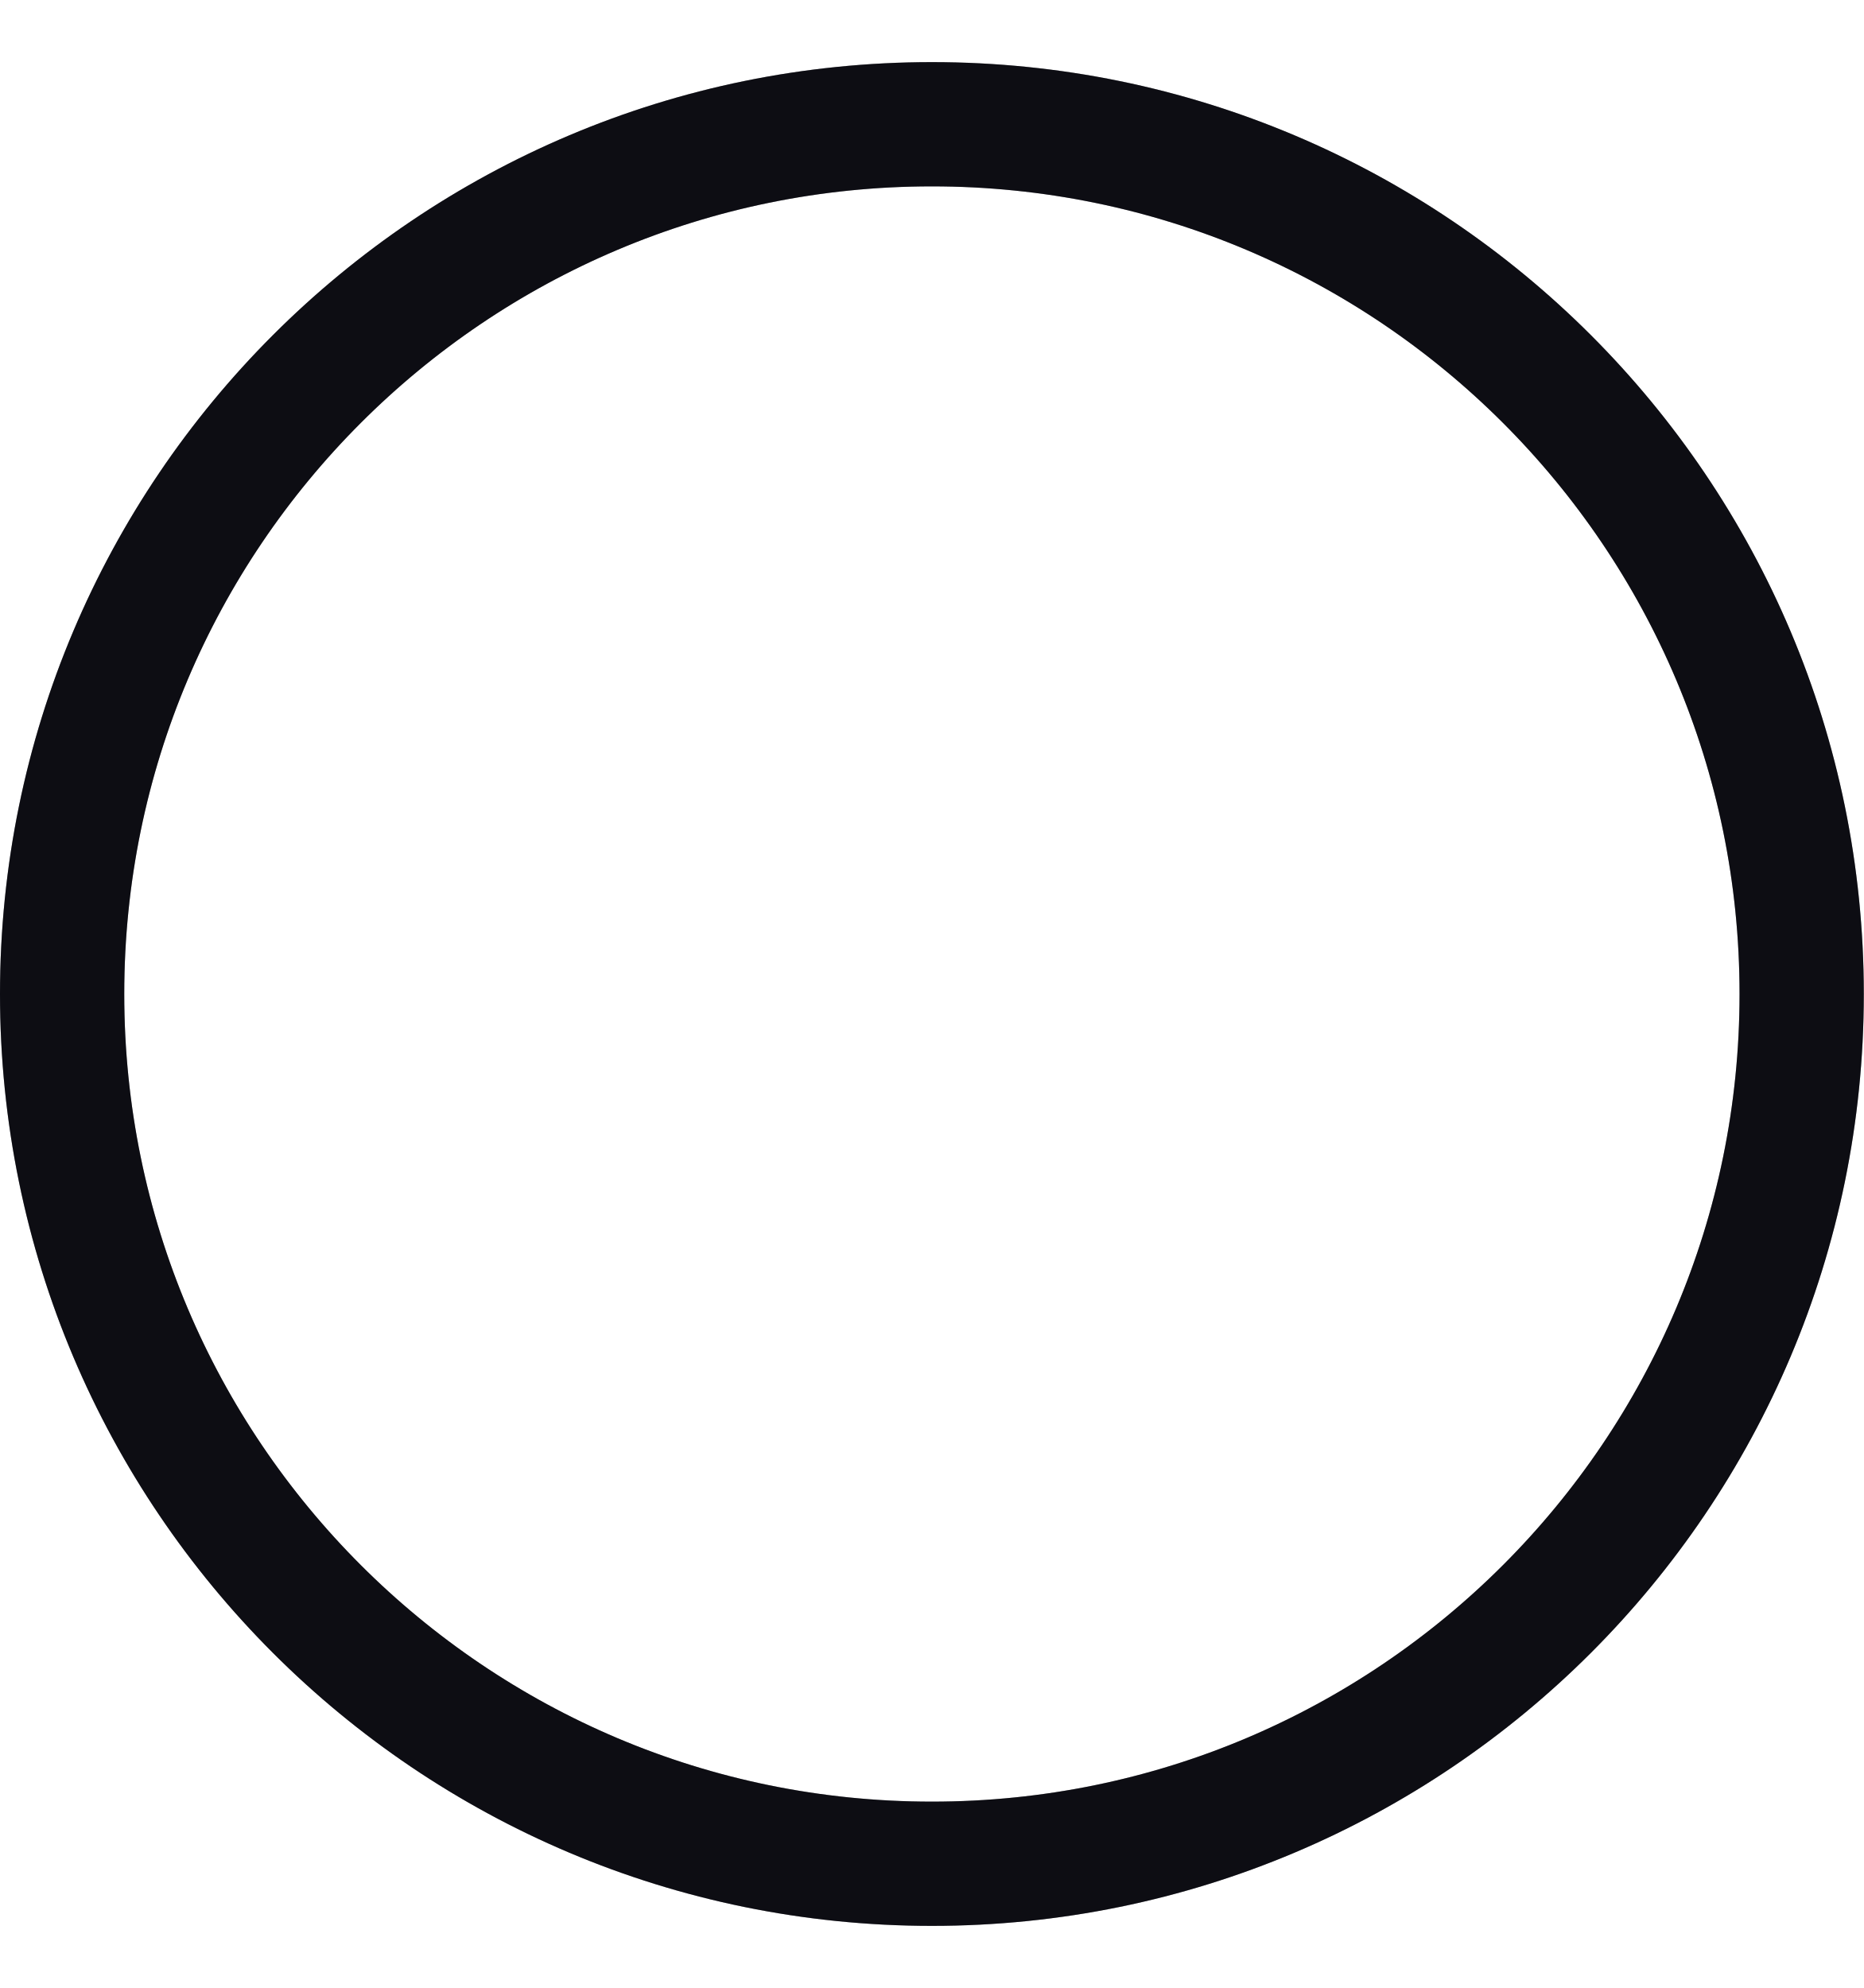
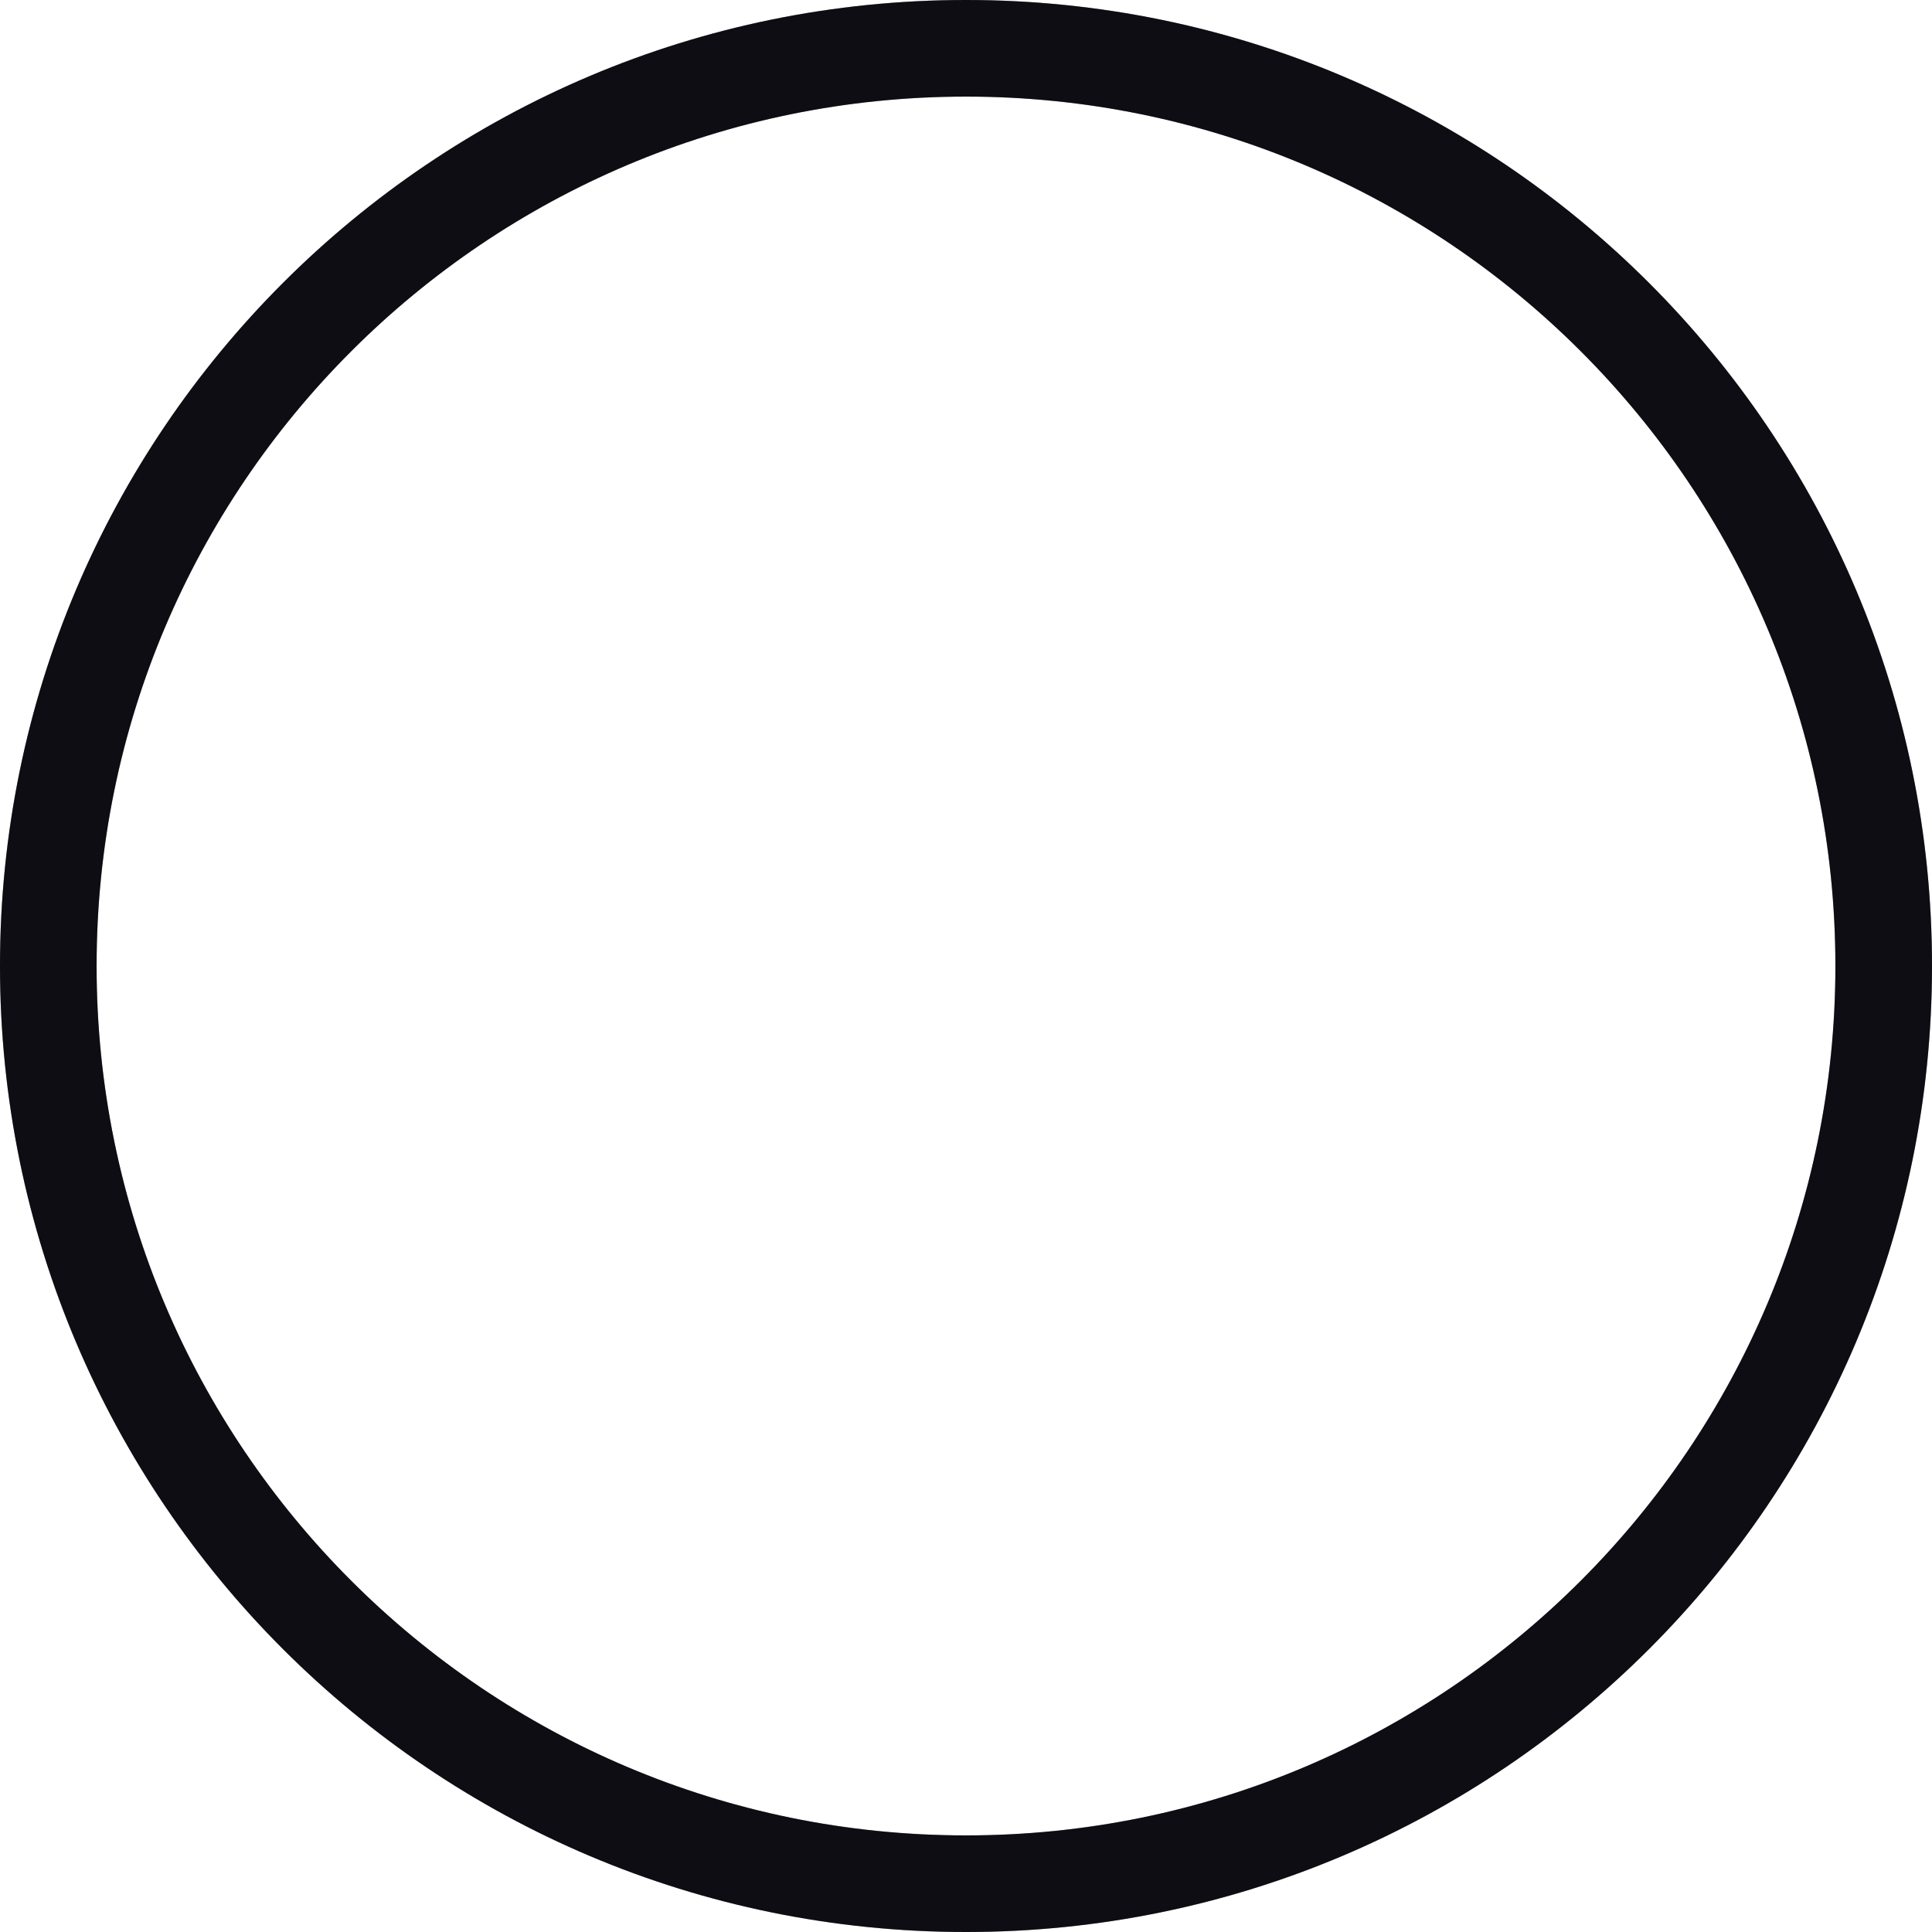
- <svg xmlns="http://www.w3.org/2000/svg" width="15" height="16" viewBox="0 0 15 16" fill="none">
-   <circle cx="7.5" cy="8" r="7" stroke="#14141E" />
-   <circle cx="7.5" cy="8" r="7" stroke="black" stroke-opacity="0.2" />
-   <circle cx="7.5" cy="8" r="7" stroke="black" stroke-opacity="0.2" />
+ <svg xmlns="http://www.w3.org/2000/svg" width="20" height="20" viewBox="0 0 20 20" fill="none">
+   <circle cx="10" cy="10" r="9.5" stroke="#14141E" />
+   <circle cx="10" cy="10" r="9.5" stroke="black" stroke-opacity="0.2" />
+   <circle cx="10" cy="10" r="9.5" stroke="black" stroke-opacity="0.2" />
</svg>
